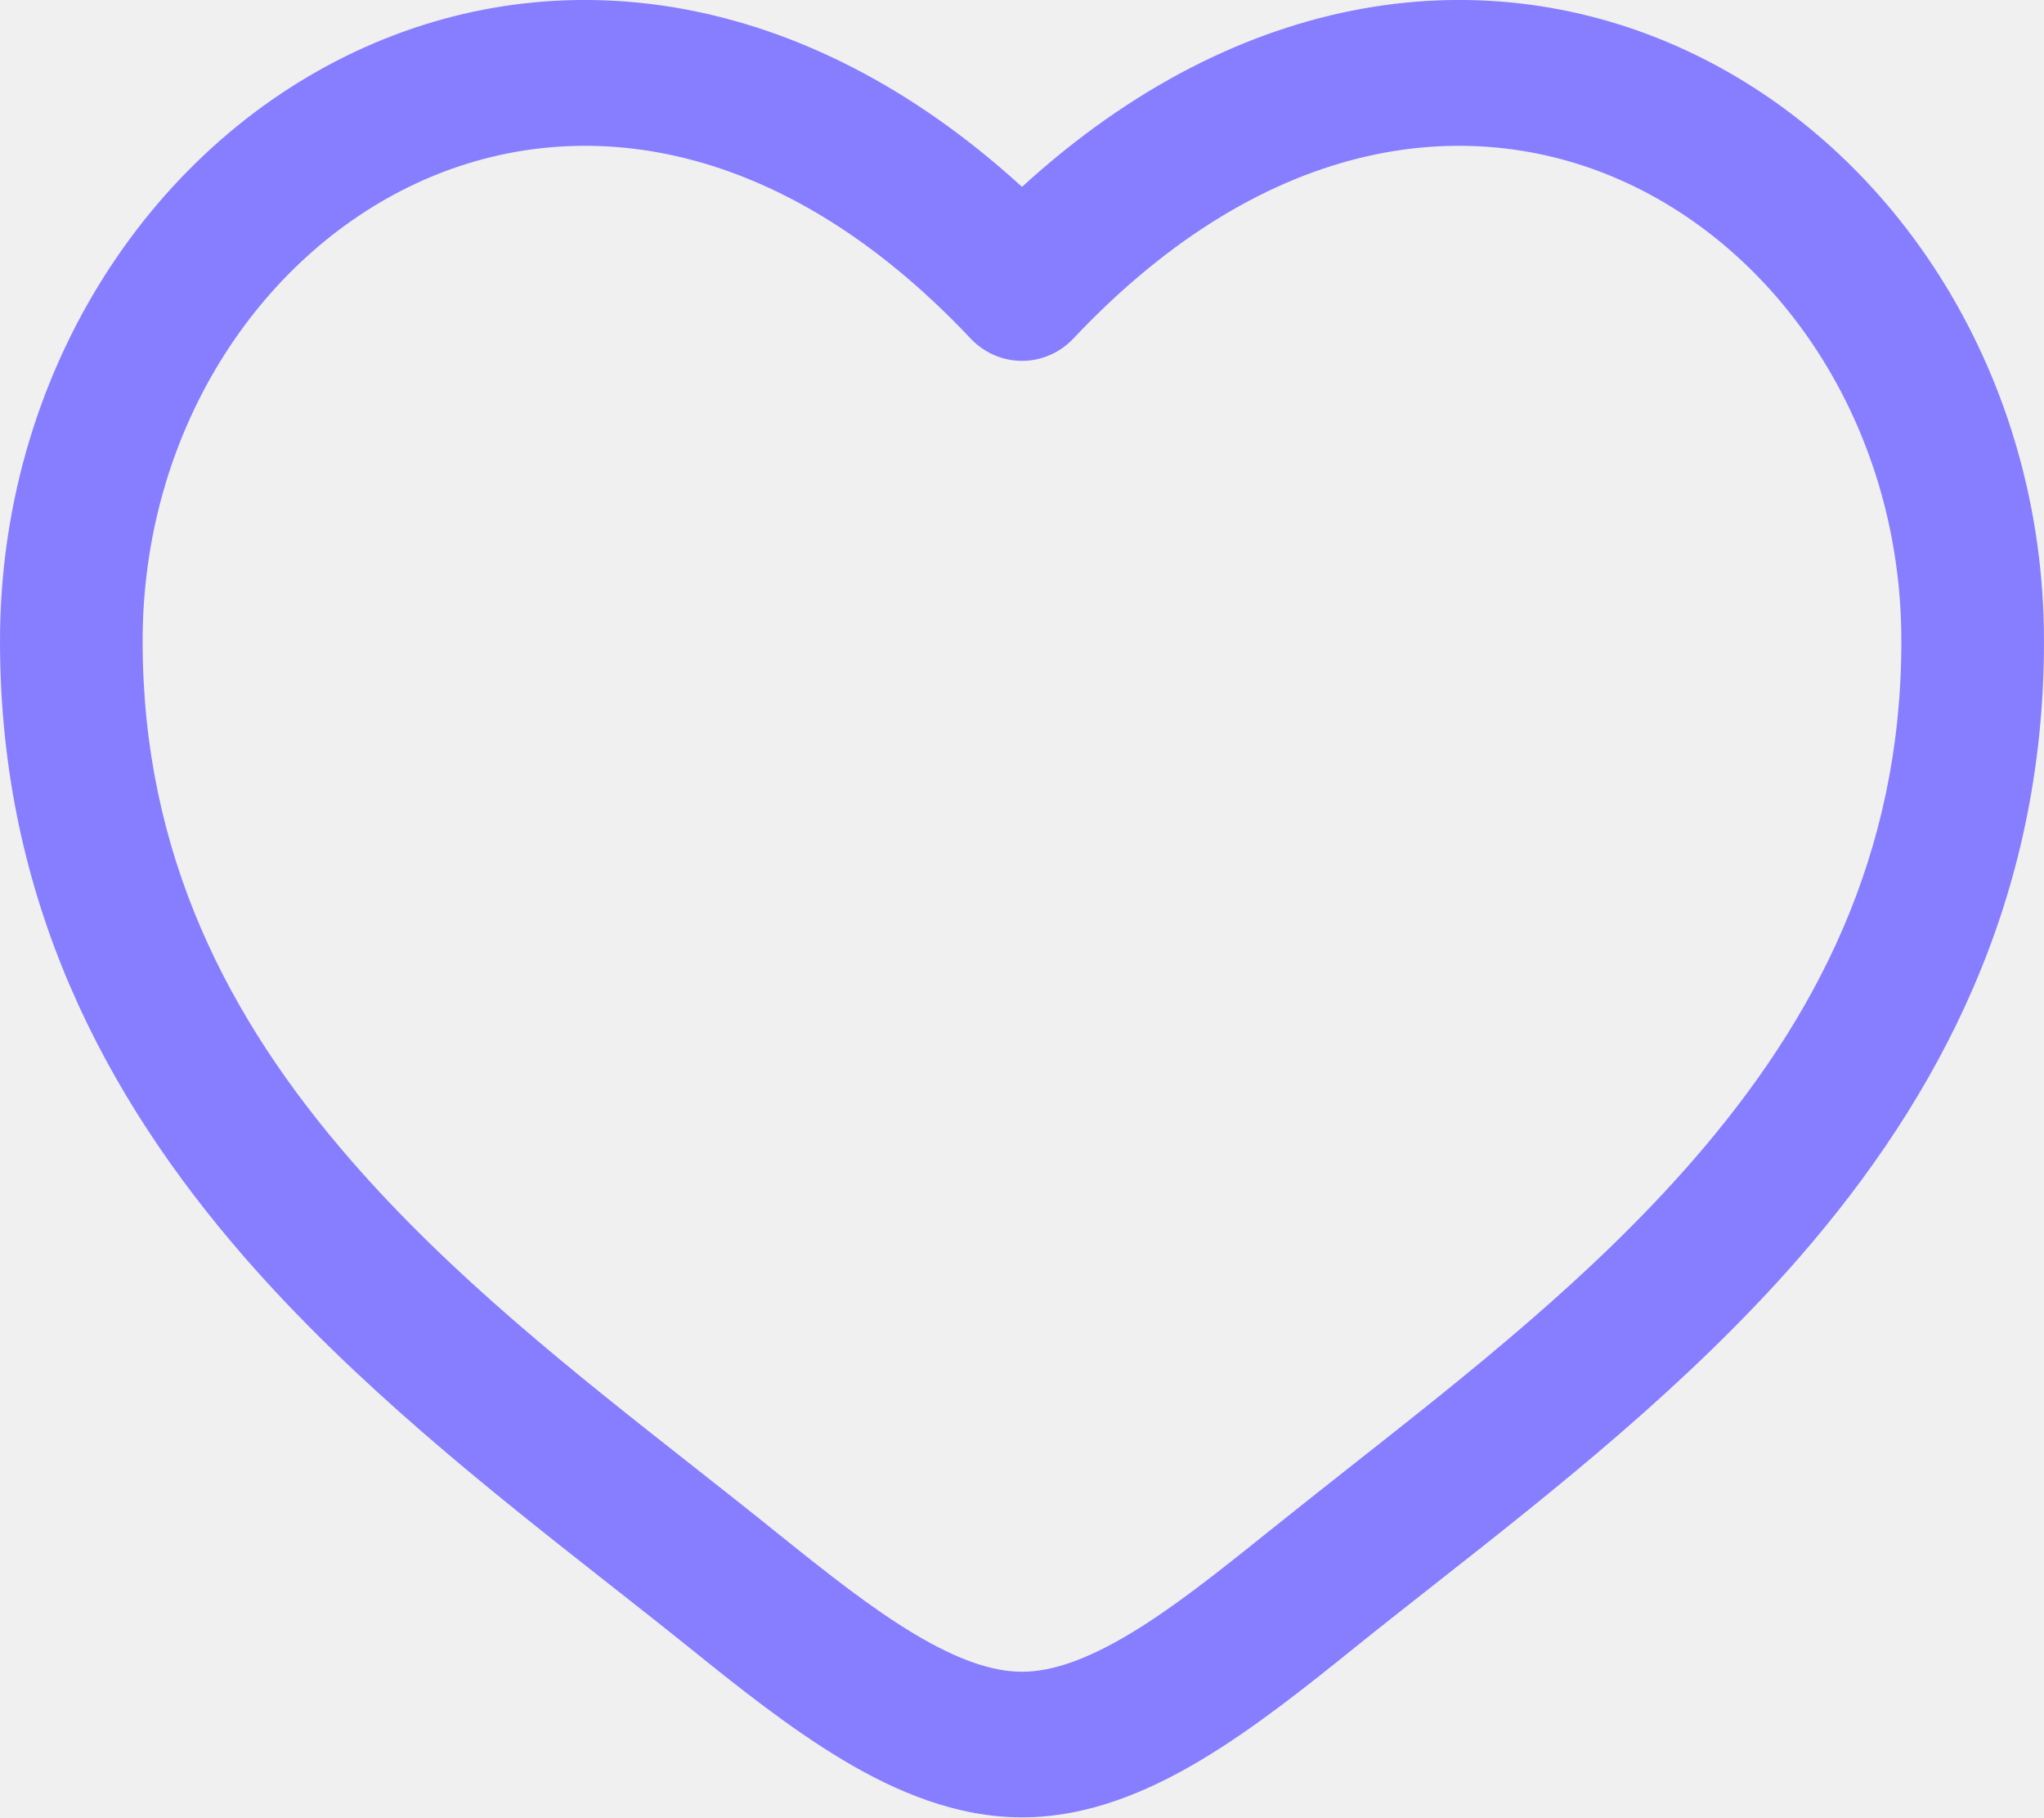
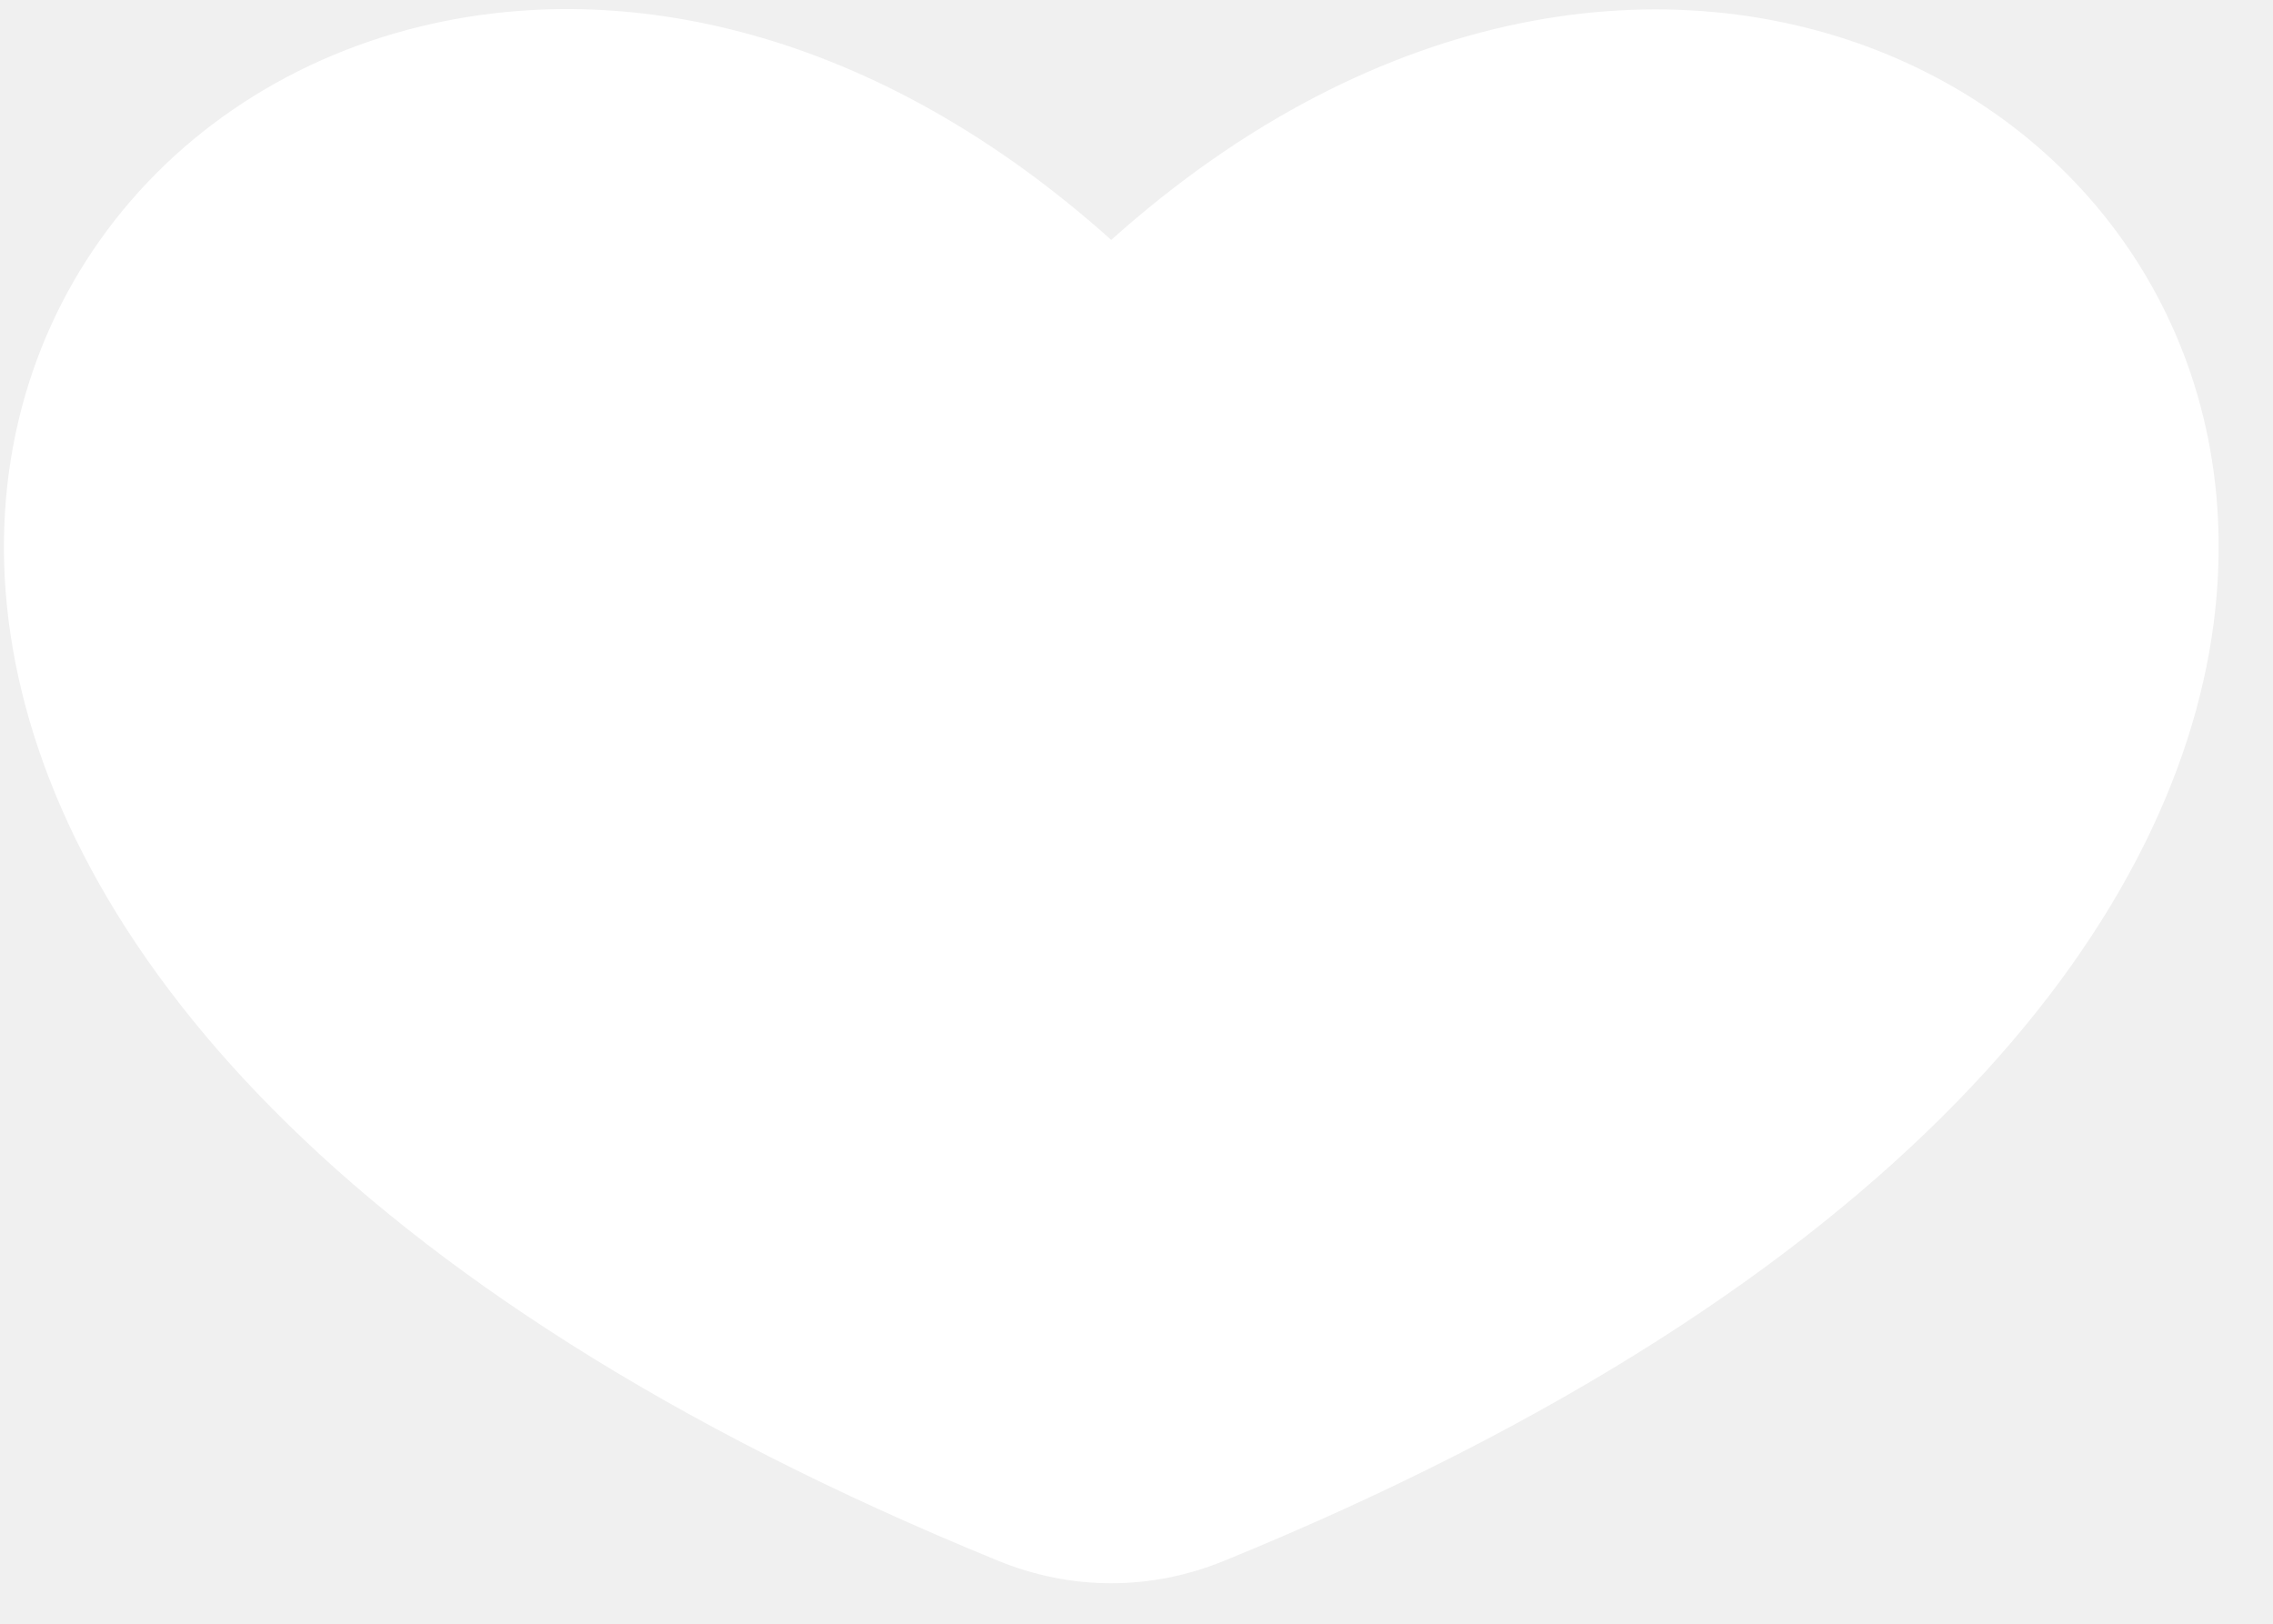
- <svg xmlns="http://www.w3.org/2000/svg" width="18" height="16" viewBox="0 0 18 16" fill="none">
-   <path fill-rule="evenodd" clip-rule="evenodd" d="M3.662 1.616C2.273 2.264 1.256 3.806 1.256 5.645C1.256 7.523 2.009 8.971 3.088 10.212C3.977 11.235 5.054 12.083 6.104 12.909C6.354 13.106 6.602 13.301 6.845 13.497C7.285 13.851 7.678 14.162 8.057 14.388C8.436 14.614 8.741 14.718 9 14.718C9.259 14.718 9.564 14.614 9.943 14.388C10.322 14.162 10.714 13.851 11.155 13.497C11.399 13.301 11.646 13.106 11.896 12.909C12.946 12.082 14.023 11.235 14.912 10.212C15.991 8.971 16.744 7.523 16.744 5.645C16.744 3.806 15.727 2.264 14.338 1.616C12.988 0.986 11.175 1.153 9.452 2.981C9.334 3.106 9.171 3.177 9 3.177C8.829 3.177 8.666 3.106 8.548 2.981C6.825 1.153 5.012 0.986 3.662 1.616ZM9 1.645C7.064 -0.123 4.897 -0.371 3.14 0.449C1.285 1.315 0 3.326 0 5.645C0 7.923 0.93 9.662 2.149 11.064C3.125 12.186 4.32 13.126 5.376 13.956C5.615 14.144 5.847 14.326 6.068 14.504C6.496 14.849 6.957 15.217 7.423 15.495C7.89 15.774 8.422 16 9 16C9.578 16 10.11 15.774 10.577 15.495C11.043 15.217 11.504 14.849 11.932 14.504C12.153 14.326 12.385 14.144 12.624 13.956C13.68 13.126 14.875 12.186 15.851 11.064C17.07 9.662 18 7.923 18 5.645C18 3.326 16.715 1.315 14.86 0.449C13.103 -0.371 10.936 -0.123 9 1.645Z" fill="#877EFF" />
+ <svg xmlns="http://www.w3.org/2000/svg" width="35" height="25" viewBox="0 0 35 25" fill="none">
+   <path fill-rule="evenodd" clip-rule="evenodd" d="M6.676 0.361C9.784 -0.323 13.572 0.524 17.111 3.694C25.383 -3.715 35.145 1.555 34.084 9.614C33.471 14.259 29.204 19.802 18.85 24.031C17.721 24.492 16.5 24.492 15.371 24.031C-5.002 15.71 -1.909 2.249 6.676 0.361Z" fill="white" />
</svg>
